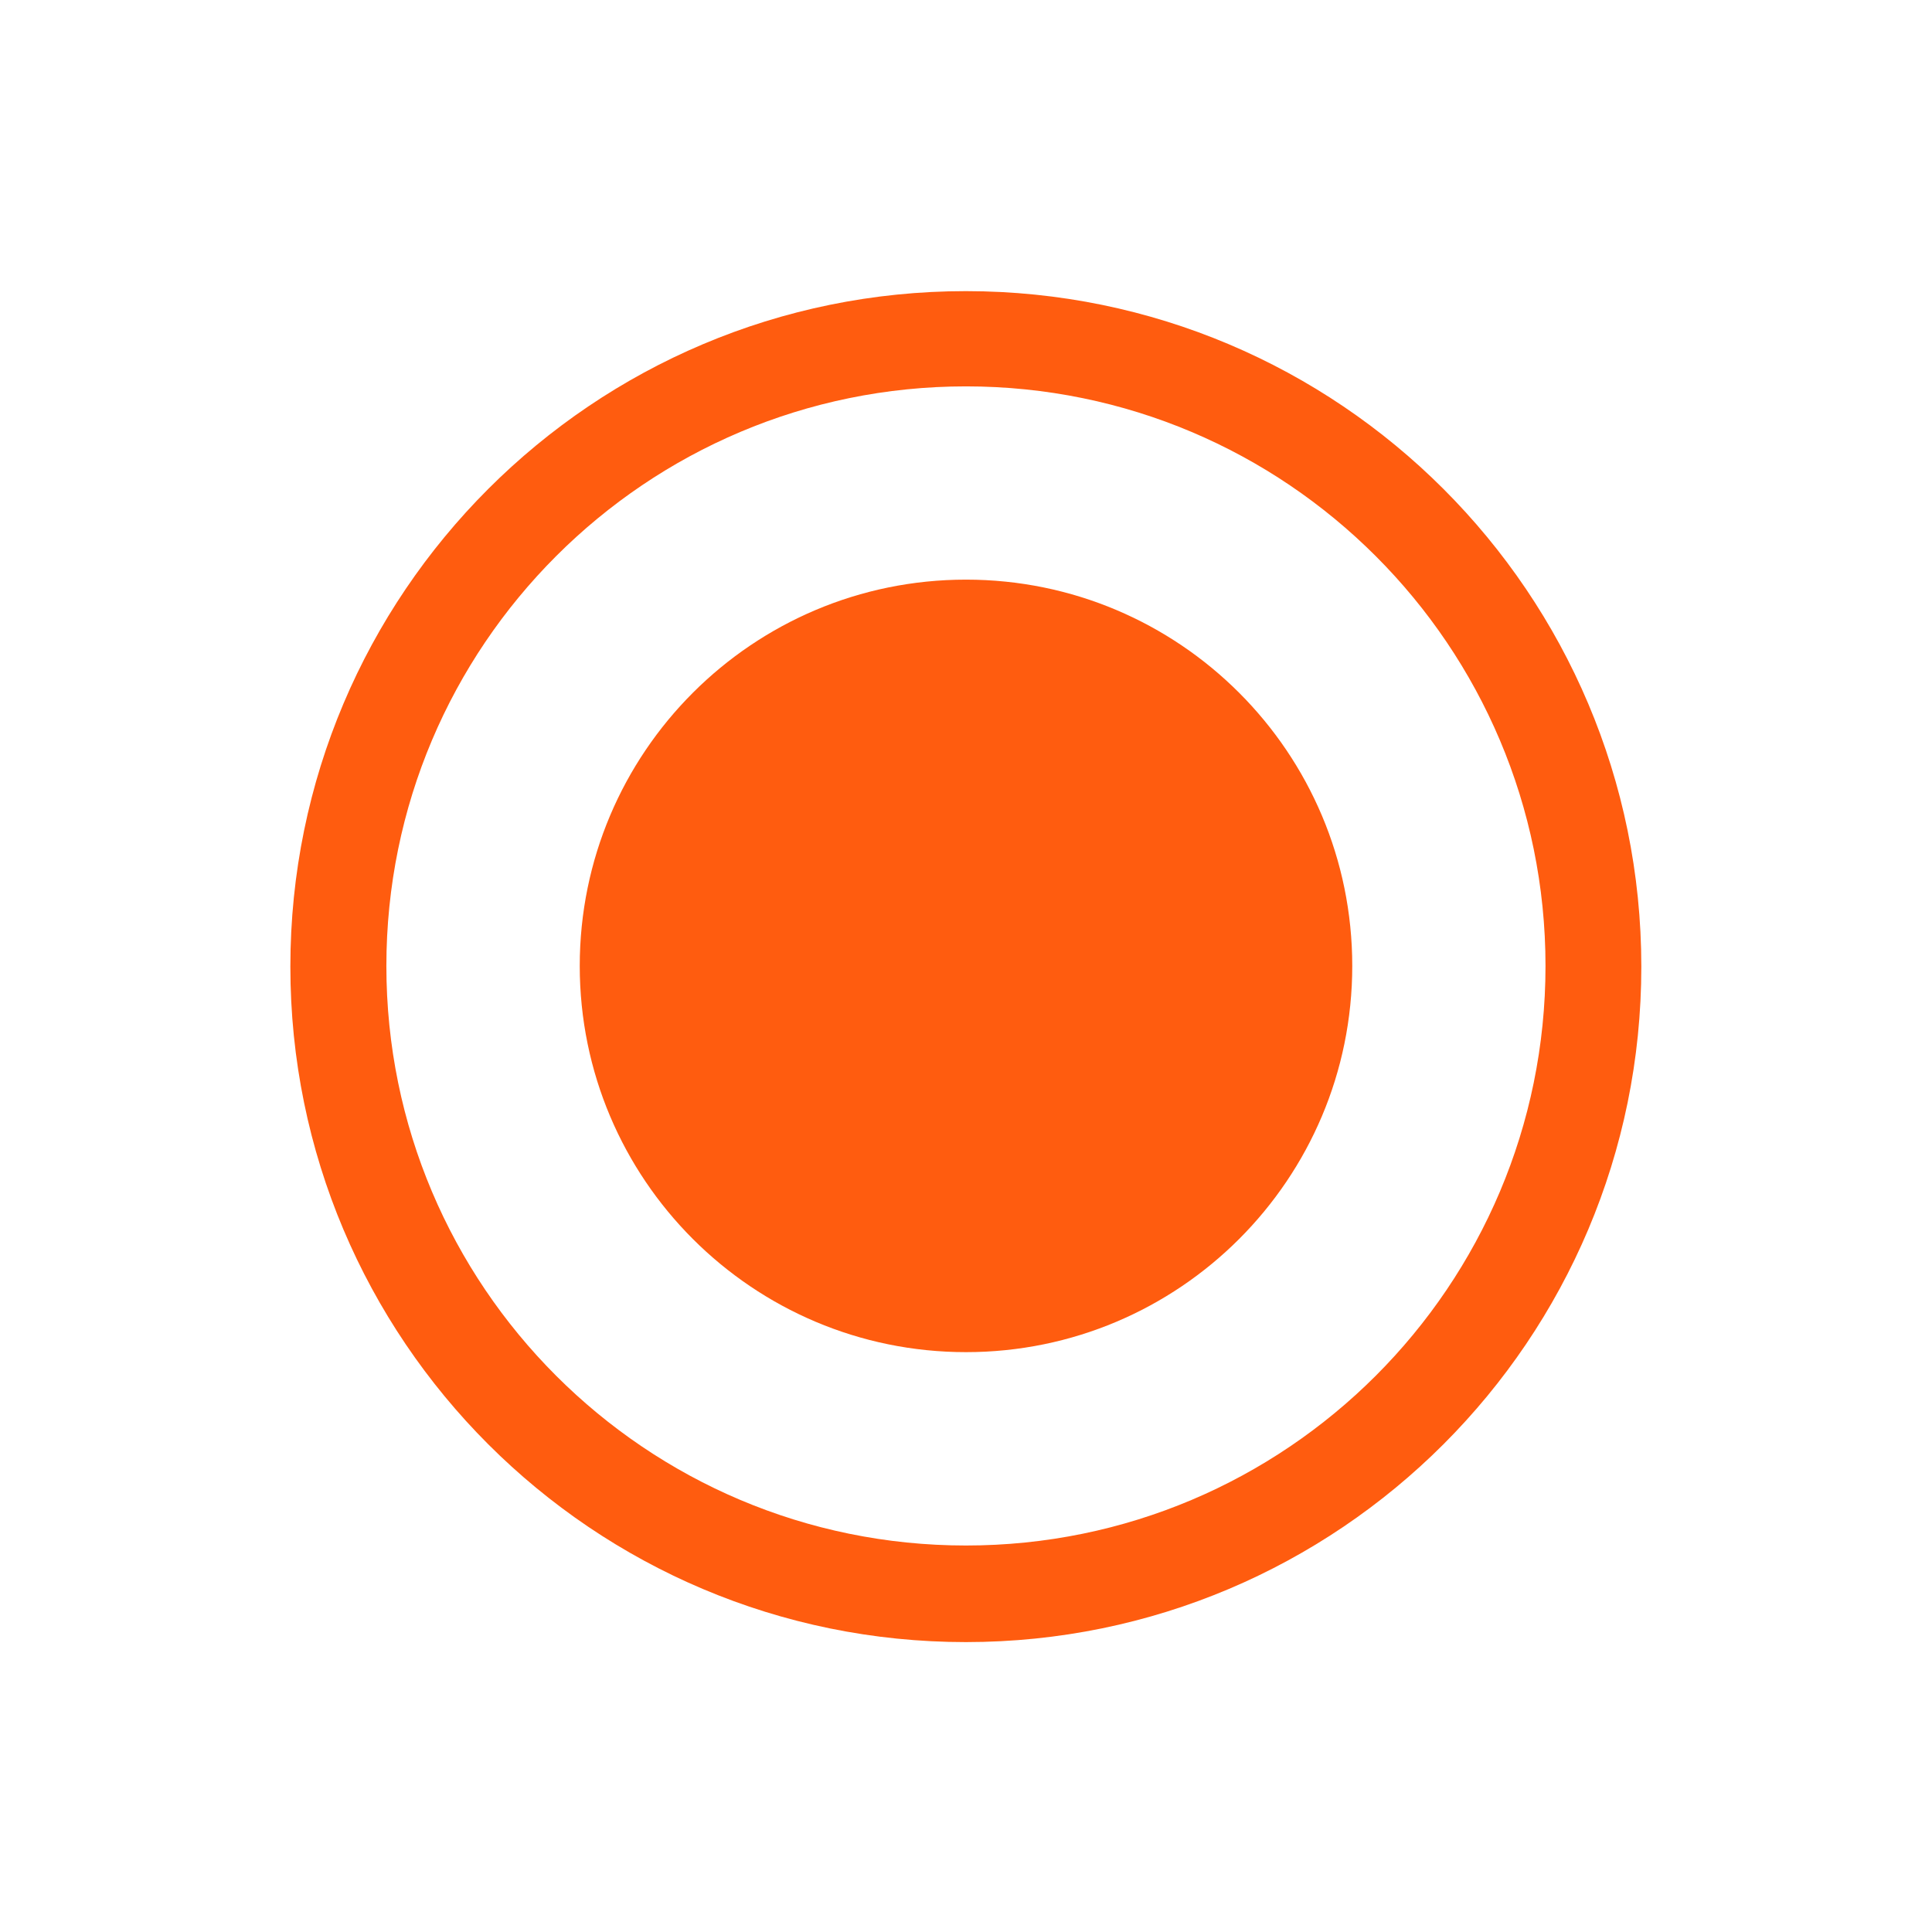
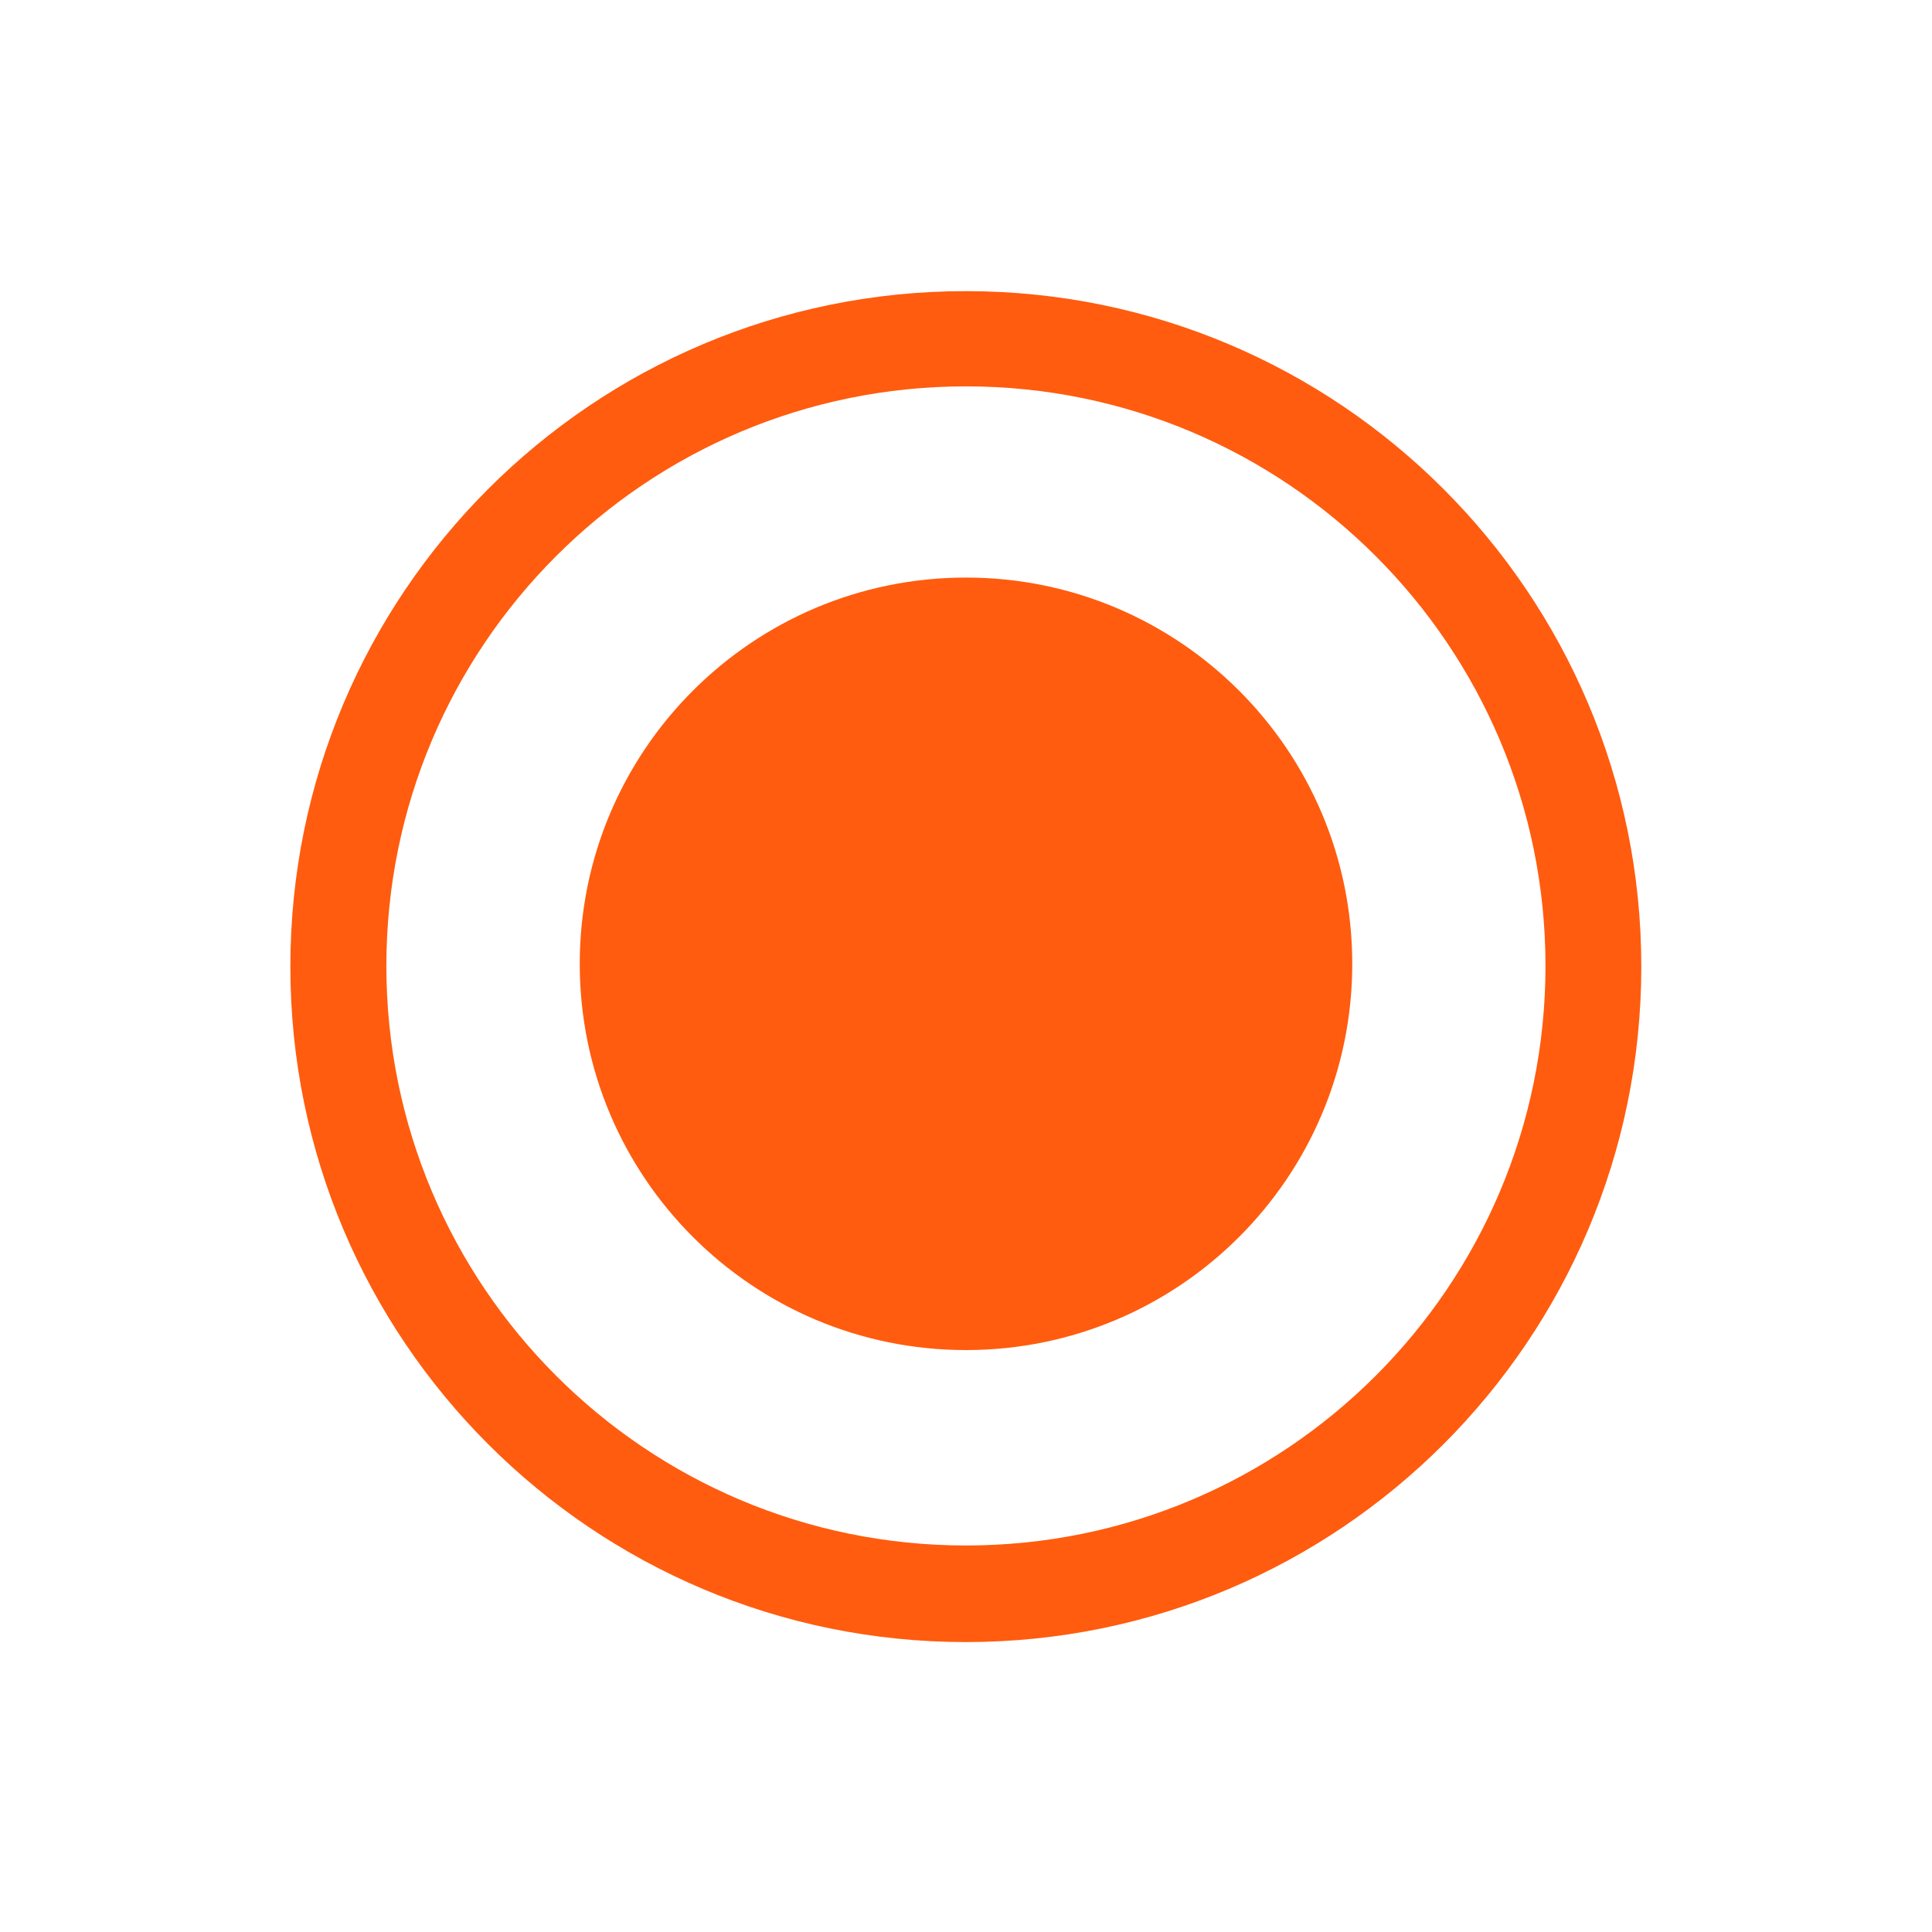
- <svg xmlns="http://www.w3.org/2000/svg" width="20" height="20" viewBox="0 0 5.292 5.292" version="1.1" id="svg8">
-   <defs id="defs2" />
-   <g id="layer1" transform="translate(0,-291.7083)">
-     <g id="g847" transform="matrix(0.05207439,0,0,0.05207453,-0.9012516,282.412)">
-       <g id="g851">
-         <g id="g1059" transform="matrix(1.998622,0,0,1.998619,17.32448,-313.5231)">
-           <path style="opacity:1;fill:none;fill-opacity:0.494;stroke:#ffffff00;stroke-width:0.07;stroke-linecap:round;stroke-linejoin:round;stroke-miterlimit:4;stroke-dasharray:none;stroke-dashoffset:0;stroke-opacity:1;paint-order:stroke fill markers" d="M 25.4,271.6 -8.0000008e-7,246.2 H 50.8 Z" id="path883" />
-           <path id="path880" d="m 25.4,271.6 25.4,25.4 H 0 Z" style="opacity:1;fill:none;fill-opacity:0.494;stroke:#ffffff00;stroke-width:0.07;stroke-linecap:round;stroke-linejoin:round;stroke-miterlimit:4;stroke-dasharray:none;stroke-dashoffset:0;stroke-opacity:1;paint-order:stroke fill markers" />
-           <rect ry="5.053" y="253.849" x="7.649" height="35.529" width="35.529" id="rect870" style="opacity:1;fill:none;fill-opacity:0.494;stroke:#ffffff00;stroke-width:0.062;stroke-linecap:round;stroke-linejoin:round;stroke-miterlimit:4;stroke-dasharray:none;stroke-dashoffset:0;stroke-opacity:1;paint-order:stroke fill markers" />
-           <circle r="25.397" cy="271.6" cx="25.4" id="path872" style="opacity:1;fill:none;fill-opacity:0.494;stroke:#ffffff00;stroke-width:0.076;stroke-linecap:round;stroke-linejoin:round;stroke-miterlimit:4;stroke-dasharray:none;stroke-dashoffset:0;stroke-opacity:1;paint-order:stroke fill markers" />
-           <circle transform="rotate(-45)" cx="-174.09" cy="210.011" r="12.656" id="path876" style="opacity:1;fill:none;fill-opacity:0.494;stroke:#ffffff00;stroke-width:0.074;stroke-linecap:round;stroke-linejoin:round;stroke-miterlimit:4;stroke-dasharray:none;stroke-dashoffset:0;stroke-opacity:1;paint-order:stroke fill markers" />
-           <path id="path904" d="m 25.4,271.6 -25.4,25.4 v -50.8 z" style="opacity:1;fill:none;fill-opacity:0.494;stroke:#ffffff00;stroke-width:0.07;stroke-linecap:round;stroke-linejoin:round;stroke-miterlimit:4;stroke-dasharray:none;stroke-dashoffset:0;stroke-opacity:1;paint-order:stroke fill markers" />
-           <path style="opacity:1;fill:none;fill-opacity:0.494;stroke:#ffffff00;stroke-width:0.07;stroke-linecap:round;stroke-linejoin:round;stroke-miterlimit:4;stroke-dasharray:none;stroke-dashoffset:0;stroke-opacity:1;paint-order:stroke fill markers" d="m 25.4,271.6 25.4,-25.4 v 50.8 z" id="path906" />
-           <rect ry="5.051" y="256.393" x="2.566" height="30.44" width="45.694" id="rect837" style="opacity:1;fill:none;fill-opacity:0.494;stroke:#ffffff00;stroke-width:0.066;stroke-linecap:round;stroke-linejoin:round;stroke-miterlimit:4;stroke-dasharray:none;stroke-dashoffset:0;stroke-opacity:1;paint-order:stroke fill markers" />
-           <rect style="opacity:1;fill:none;fill-opacity:0.494;stroke:#ffffff00;stroke-width:0.066;stroke-linecap:round;stroke-linejoin:round;stroke-miterlimit:4;stroke-dasharray:none;stroke-dashoffset:0;stroke-opacity:1;paint-order:stroke fill markers" id="rect831" width="45.694" height="30.441" x="248.766" y="-40.633" ry="5.051" transform="rotate(90)" />
-         </g>
+ <svg xmlns="http://www.w3.org/2000/svg" width="20" height="20" version="1.1" viewBox="0 0 5.292 5.292">
+   <g transform="translate(0 -291.71)">
+     <g transform="matrix(.052074 0 0 .052075 -.90125 282.41)">
+       <g transform="matrix(1.9986 0 0 1.9986 17.324 -313.52)" fill="none" stroke="#ffffff00" stroke-linecap="round" stroke-linejoin="round">
+         <path d="m25.4 271.6-25.4-25.4h50.8z" stroke-width=".07" style="paint-order:stroke fill markers" />
+         <path d="m25.4 271.6 25.4 25.4h-50.8z" stroke-width=".07" style="paint-order:stroke fill markers" />
+         <rect x="7.649" y="253.85" width="35.529" height="35.529" ry="5.053" stroke-width=".062" style="paint-order:stroke fill markers" />
+         <circle cx="25.4" cy="271.6" r="25.397" stroke-width=".076" style="paint-order:stroke fill markers" />
+         <circle transform="rotate(-45)" cx="-174.09" cy="210.01" r="12.656" stroke-width=".074" style="paint-order:stroke fill markers" />
+         <path d="m25.4 271.6-25.4 25.4v-50.8z" stroke-width=".07" style="paint-order:stroke fill markers" />
+         <path d="m25.4 271.6 25.4-25.4v50.8z" stroke-width=".07" style="paint-order:stroke fill markers" />
+         <rect x="2.566" y="256.39" width="45.694" height="30.44" ry="5.051" stroke-width=".066" style="paint-order:stroke fill markers" />
+         <rect transform="rotate(90)" x="248.77" y="-40.633" width="45.694" height="30.441" ry="5.051" stroke-width=".066" style="paint-order:stroke fill markers" />
      </g>
    </g>
-     <path style="opacity:1;fill:#ffc107;fill-opacity:1;stroke:none;stroke-width:0.386;stroke-miterlimit:4;stroke-dasharray:none;stroke-opacity:1" d="m 50.206,401.677 c 110.217,0.713 55.109,0.356 0,0 z" id="rect997" />
-     <path style="opacity:1;fill:#ff5c0f;fill-opacity:1;stroke:none;stroke-width:2.101;stroke-linecap:round;stroke-linejoin:round;stroke-miterlimit:4;stroke-dasharray:none;stroke-dashoffset:0;stroke-opacity:1;paint-order:stroke fill markers" d="M 10,3.014 A 6.993,6.993 0 0 0 3.006,10.006 6.993,6.993 0 0 0 10,17 6.993,6.993 0 0 0 16.992,10.006 6.993,6.993 0 0 0 10,3.014 Z M 10,4 a 6,6 0 0 1 6,6 6,6 0 0 1 -6,6 6,6 0 0 1 -6,-6 6,6 0 0 1 6,-6 z" transform="matrix(0.2645833,0,0,0.2645833,0,291.7083)" id="path826" />
-     <circle style="opacity:1;fill:#ff5c0f;fill-opacity:1;stroke:none;stroke-width:0.318;stroke-linecap:round;stroke-linejoin:round;stroke-miterlimit:4;stroke-dasharray:none;stroke-dashoffset:0;stroke-opacity:1;paint-order:stroke fill markers" id="circle830" cx="2.646" cy="294.354" r="1.058" />
+     <g>
+       <path d="m50.206 401.68c110.22 0.713 55.109 0.356 0 0z" fill="#ffc107" />
+       <path transform="matrix(.26458 0 0 .26458 0 291.71)" d="m10 3.014a6.993 6.993 0 0 0-6.994 6.992 6.993 6.993 0 0 0 6.994 6.994 6.993 6.993 0 0 0 6.992-6.994 6.993 6.993 0 0 0-6.992-6.992zm0 0.986a6 6 0 0 1 6 6 6 6 0 0 1-6 6 6 6 0 0 1-6-6 6 6 0 0 1 6-6z" fill="#ff5c0f" style="paint-order:stroke fill markers" />
+       <circle cx="2.646" cy="294.35" r="1.058" fill="#ff5c0f" style="paint-order:stroke fill markers" />
+     </g>
  </g>
</svg>
